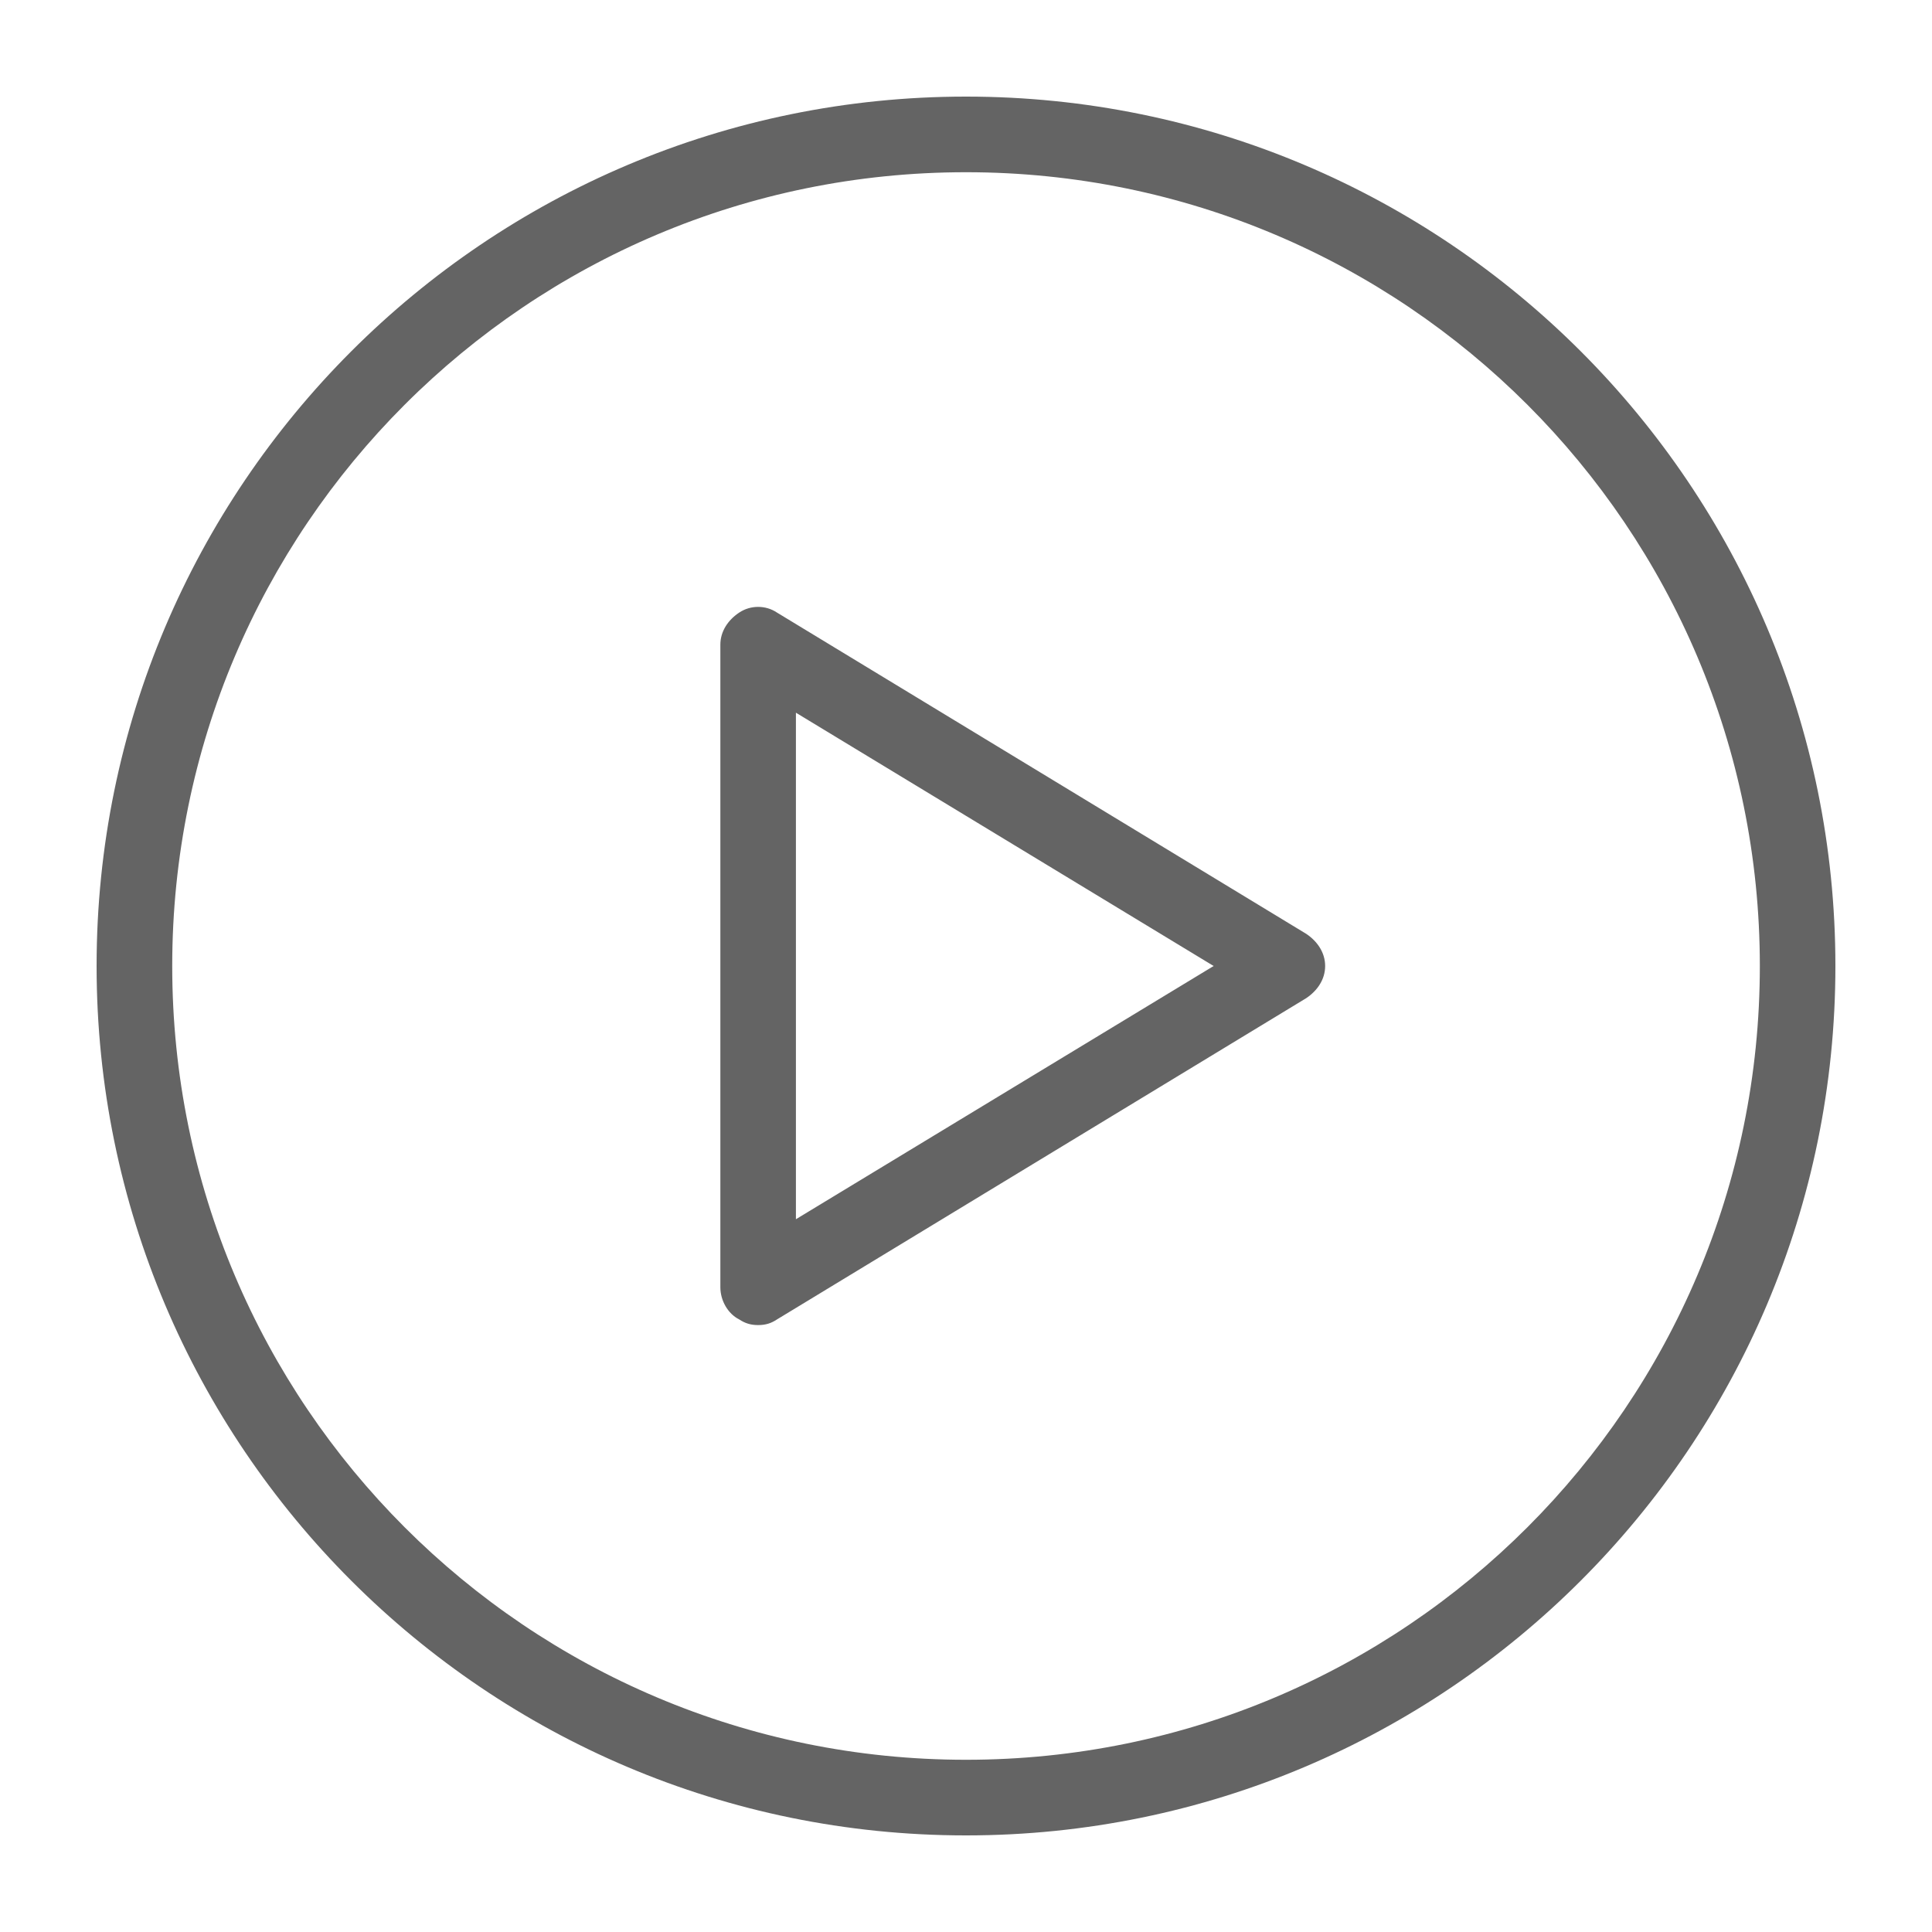
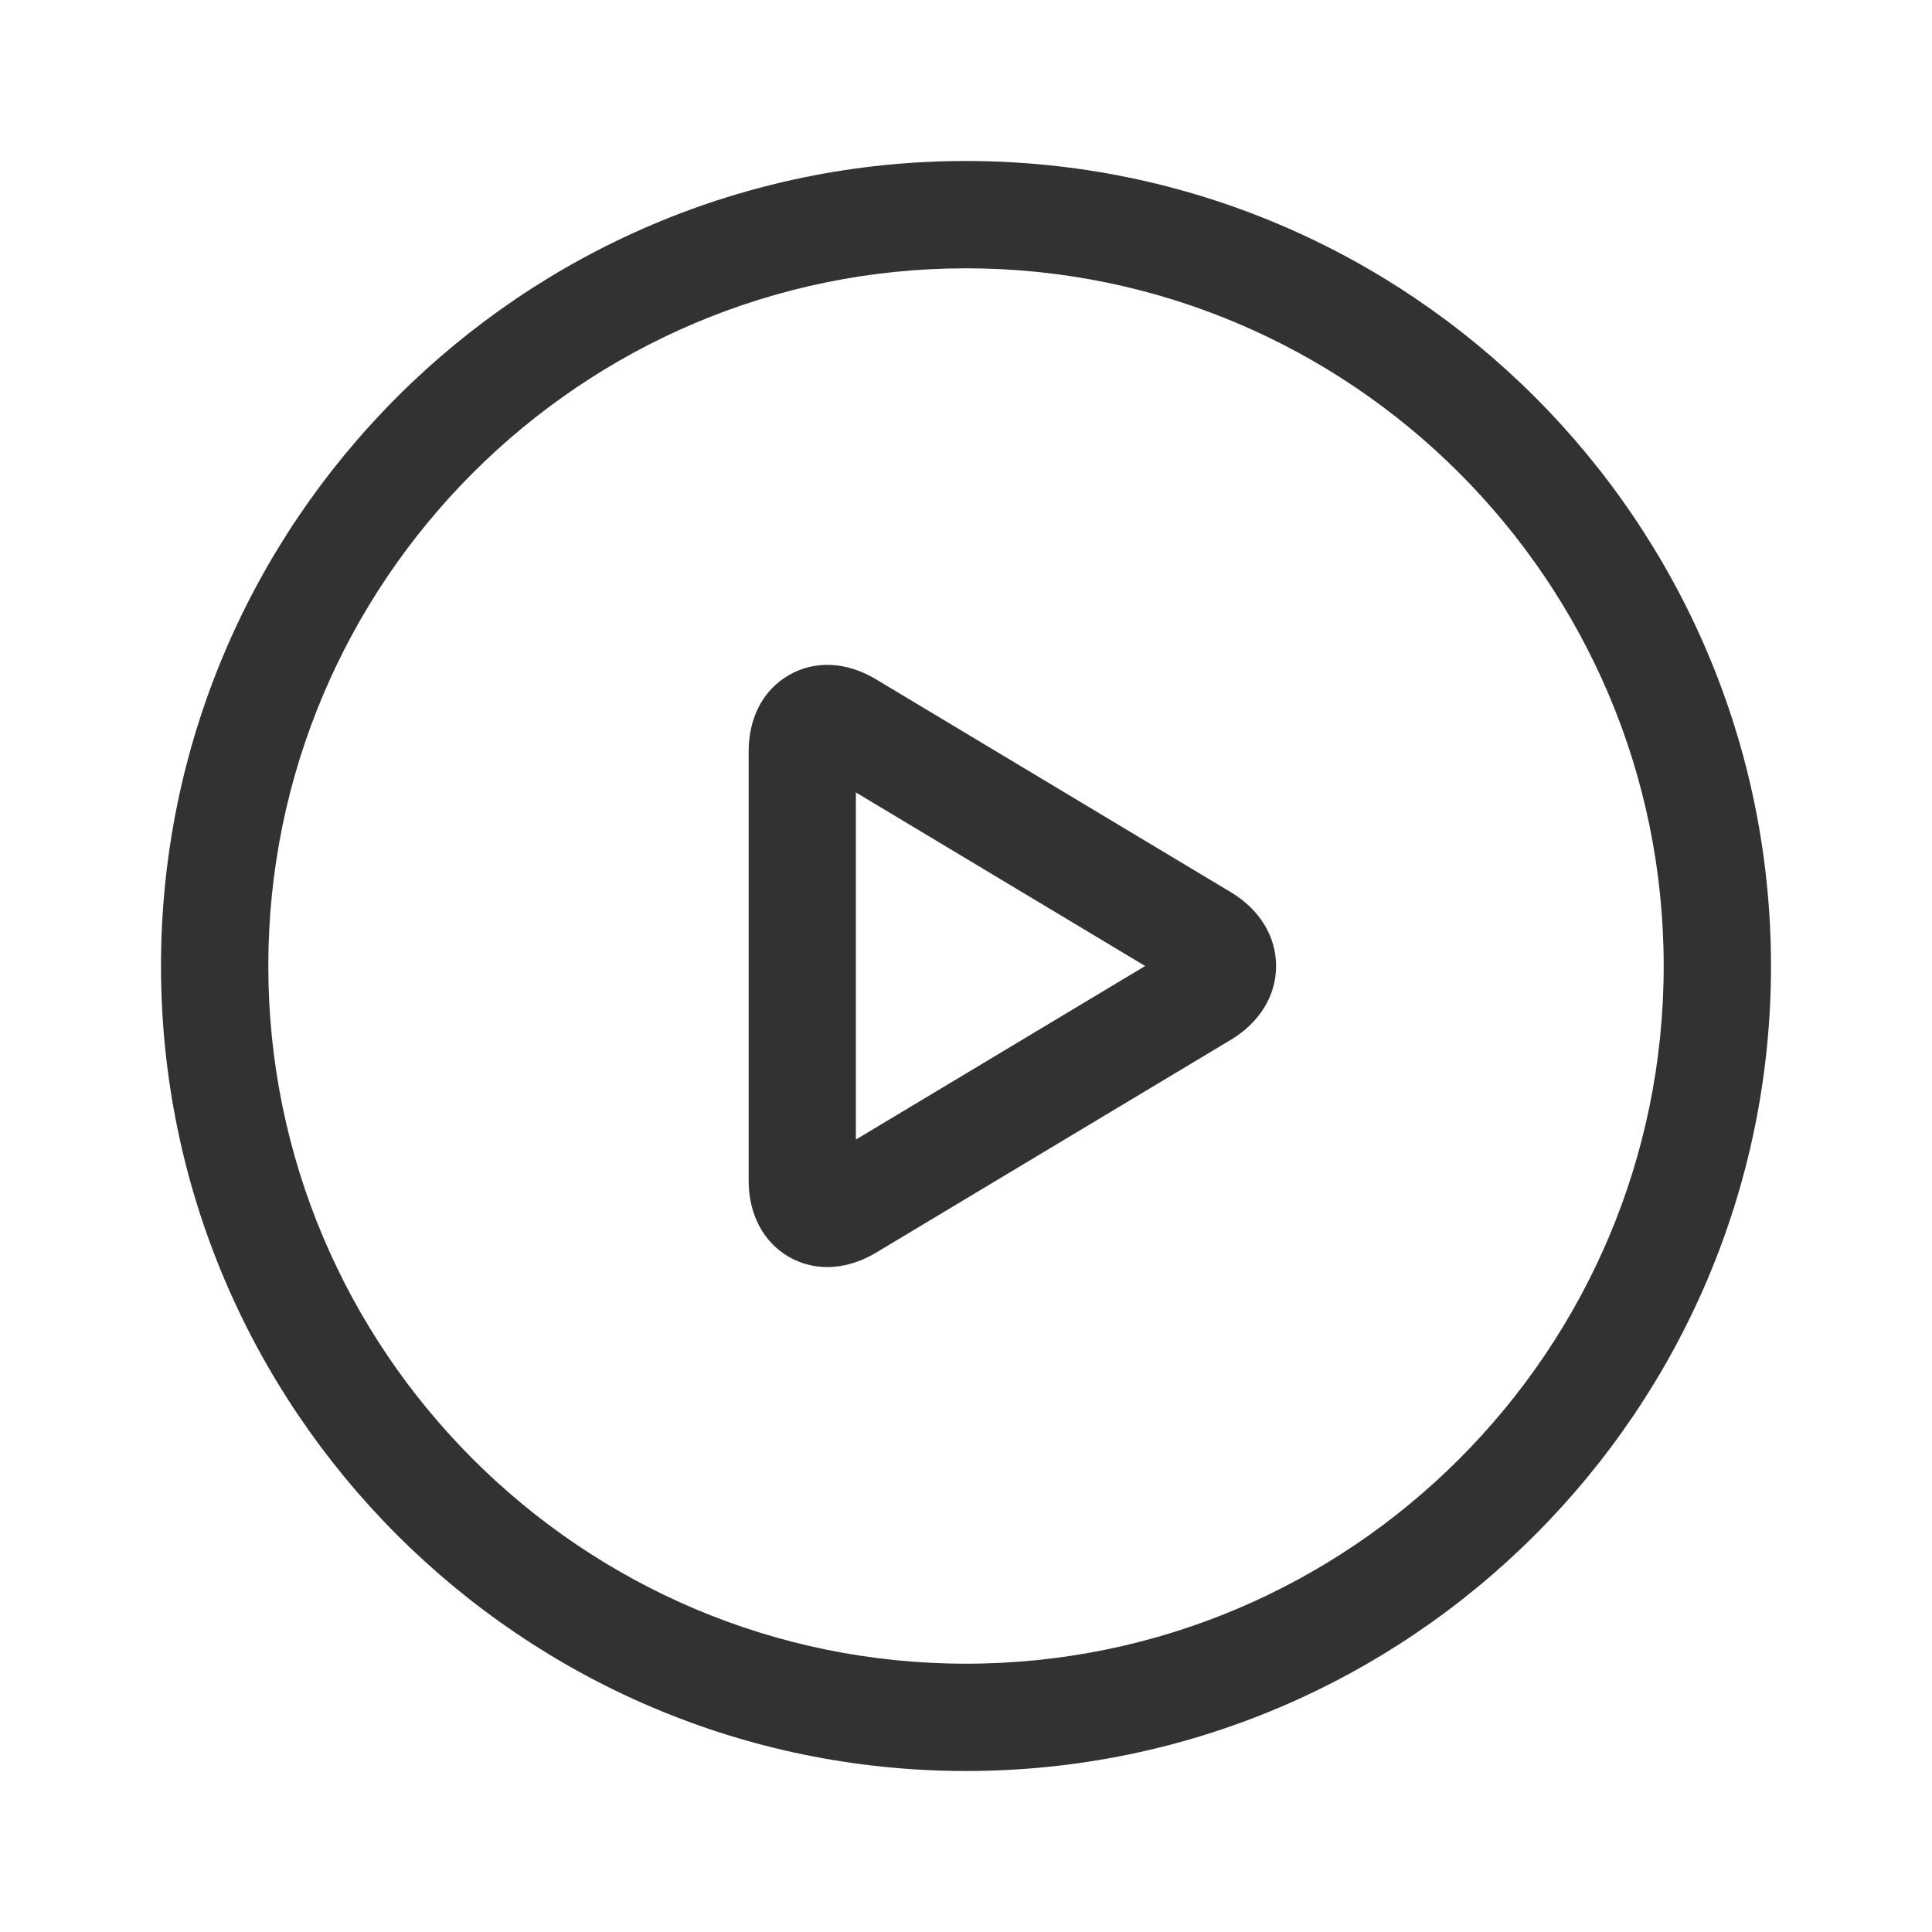
- <svg xmlns="http://www.w3.org/2000/svg" width="28" height="28" viewBox="0 0 28 28" fill="none">
-   <path d="M18.931 13.534L11.261 8.878C11.097 8.768 10.878 8.768 10.713 8.878C10.549 8.987 10.44 9.152 10.44 9.343V18.656C10.44 18.848 10.549 19.04 10.713 19.122C10.796 19.177 10.878 19.204 10.987 19.204C11.097 19.204 11.179 19.177 11.261 19.122L18.931 14.466C19.095 14.356 19.205 14.192 19.205 14C19.205 13.808 19.095 13.644 18.931 13.534ZM11.535 17.67V10.329L17.589 14L11.535 17.67ZM14 1.4C7.043 1.4 1.4 7.043 1.4 14C1.4 20.957 7.043 26.6 14 26.6C20.958 26.6 26.6 20.957 26.6 14C26.6 7.043 20.958 1.4 14 1.4ZM14 25.504C7.646 25.504 2.496 20.355 2.496 14C2.496 7.645 7.646 2.496 14 2.496C20.355 2.496 25.505 7.645 25.505 14C25.505 20.355 20.355 25.504 14 25.504Z" fill="#646464" />
+ <svg xmlns="http://www.w3.org/2000/svg" version="1.1" id="Layer_1" x="0px" y="0px" viewBox="0 0 24 24" style="enable-background:new 0 0 24 24;" xml:space="preserve">
+   <style type="text/css">
+ 	.st0{fill:#323232;}
+ </style>
+   <g>
+     <path class="st0" d="M15.293,11.085l-4.412-2.647C10.52,8.221,10.128,8.2,9.806,8.383C9.484,8.565,9.3,8.911,9.3,9.333v5.333   c0,0.422,0.185,0.768,0.506,0.951c0.146,0.082,0.306,0.123,0.471,0.123c0.2,0,0.406-0.06,0.604-0.178l4.412-2.647   c0.355-0.214,0.559-0.547,0.559-0.915S15.648,11.299,15.293,11.085z M10.632,14.156V9.844L14.226,12L10.632,14.156z" />
+     <path class="st0" d="M12,2C6.486,2,2,6.486,2,12s4.486,10,10,10s10-4.486,10-10S17.514,2,12,2z M12,20.667   c-4.779,0-8.667-3.888-8.667-8.667S7.221,3.333,12,3.333S20.667,7.221,20.667,12S16.779,20.667,12,20.667z" />
+   </g>
</svg>
